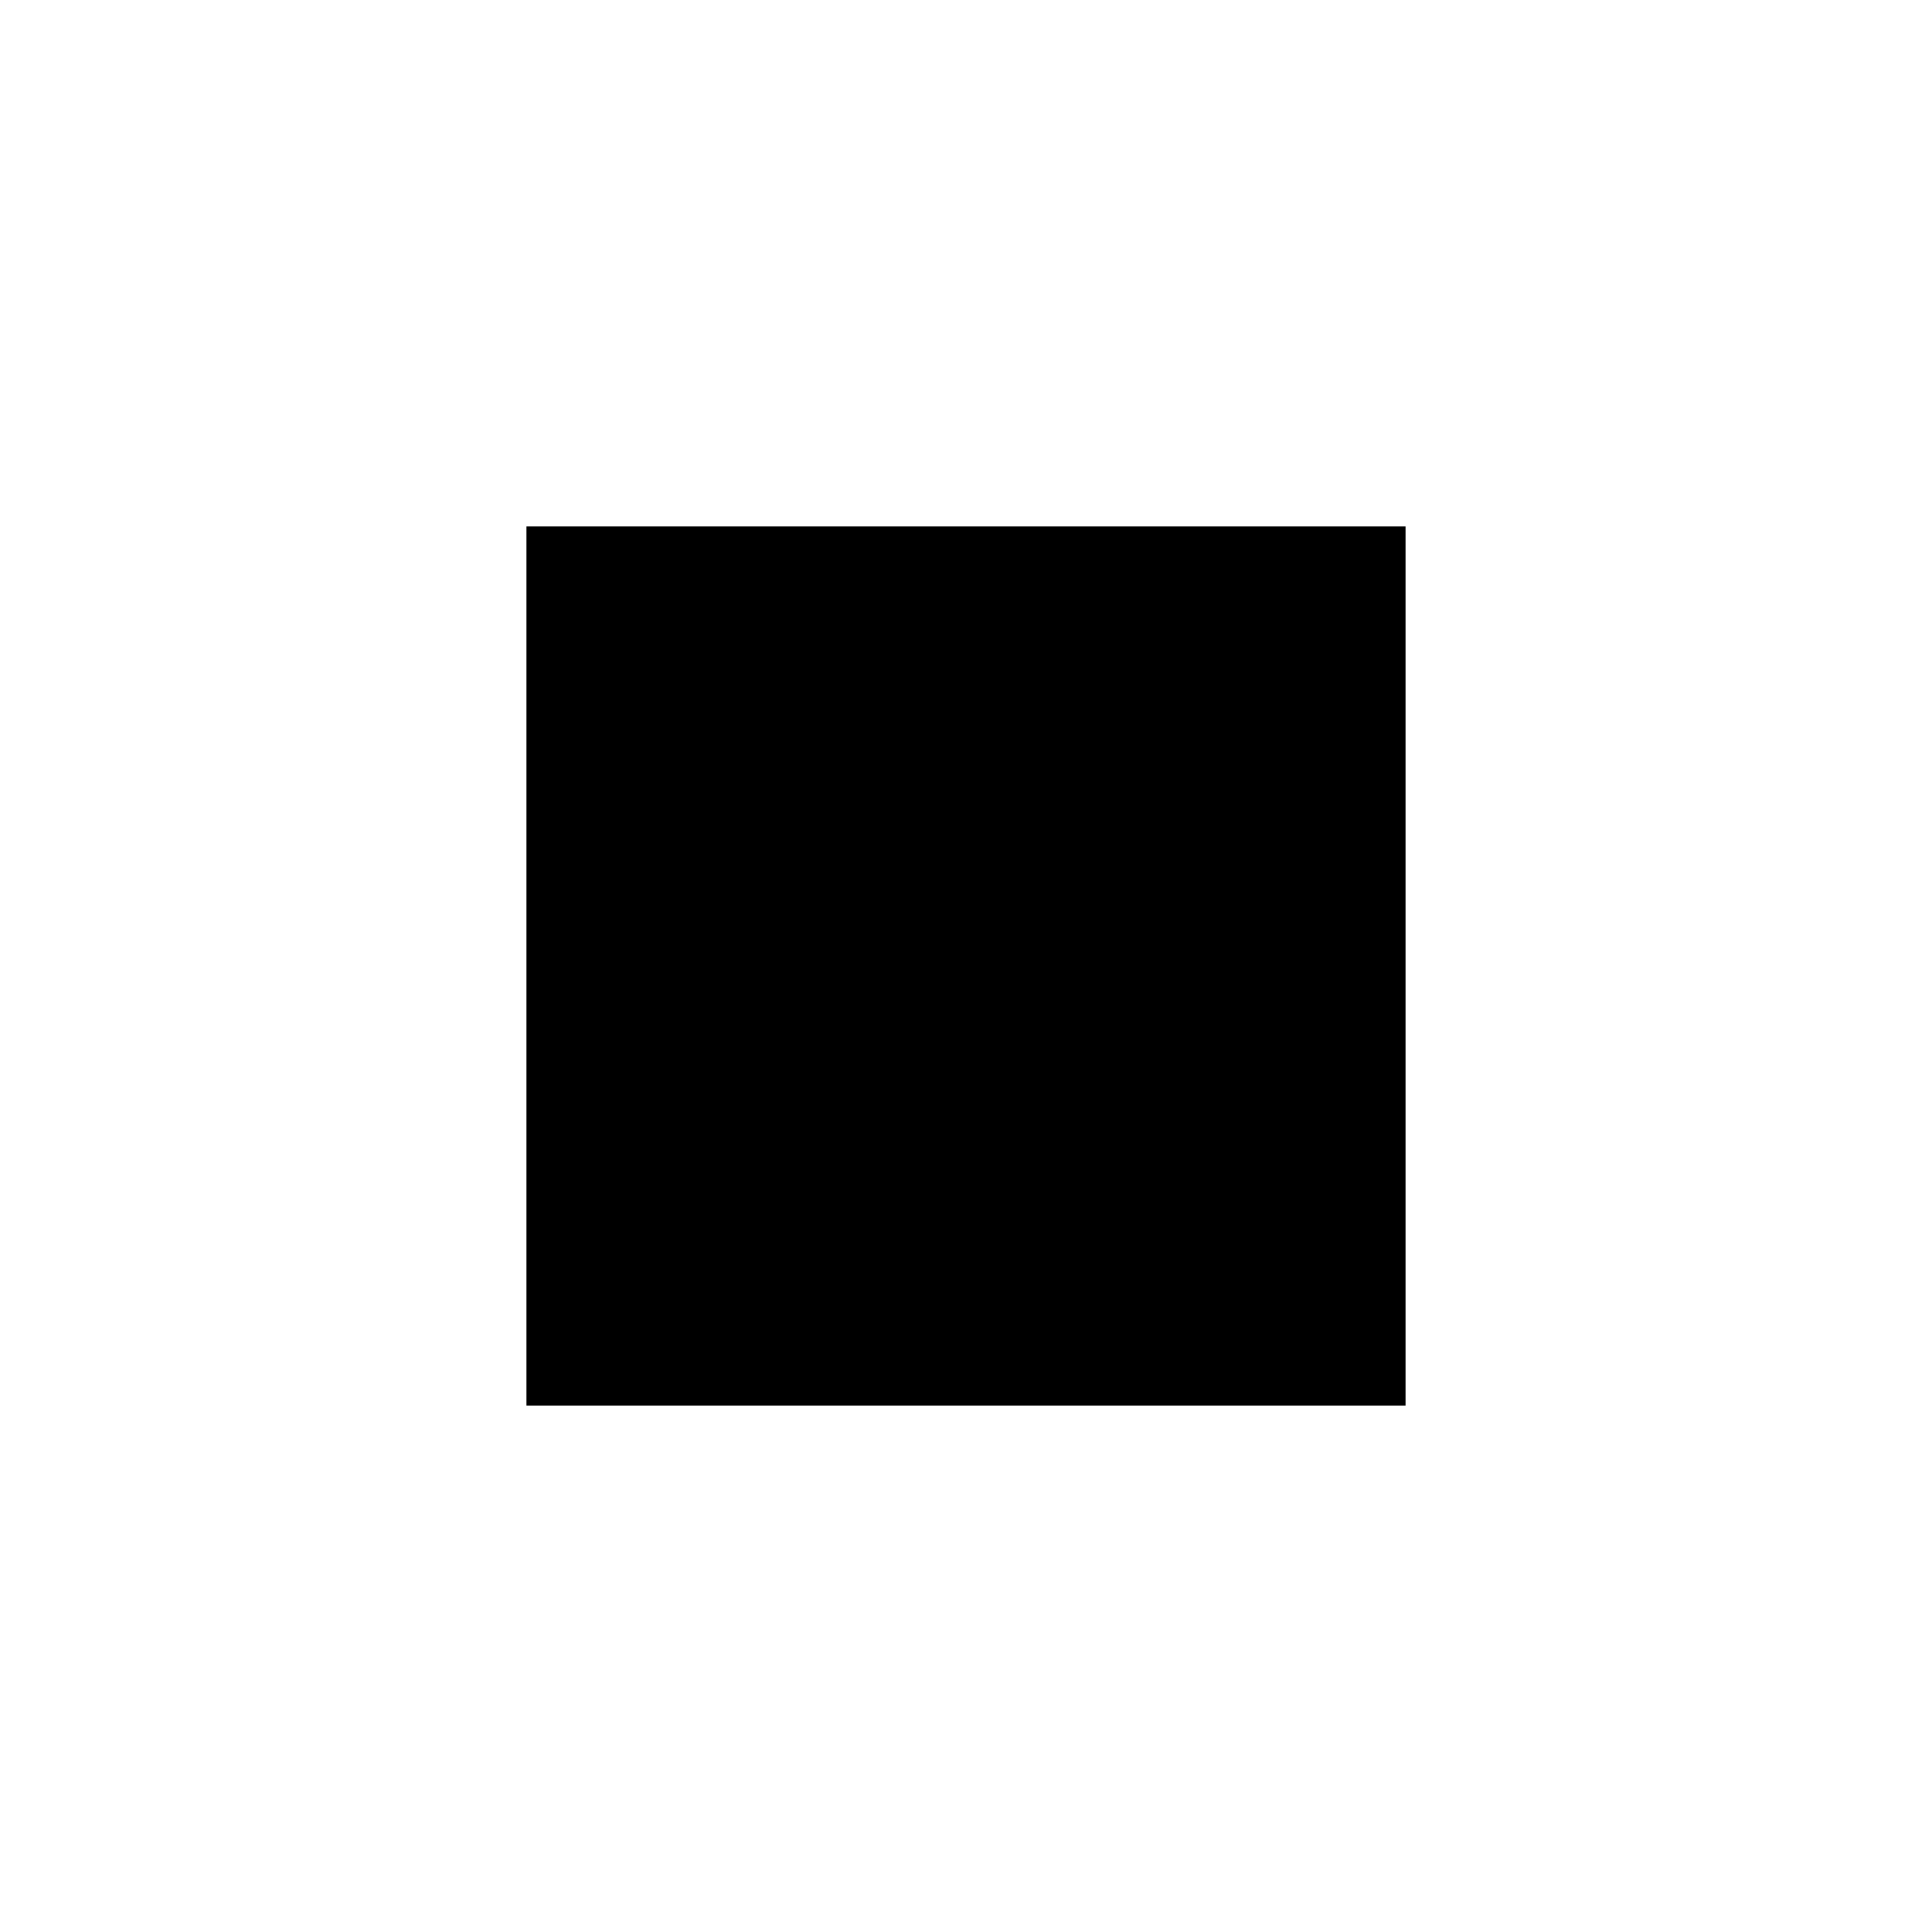
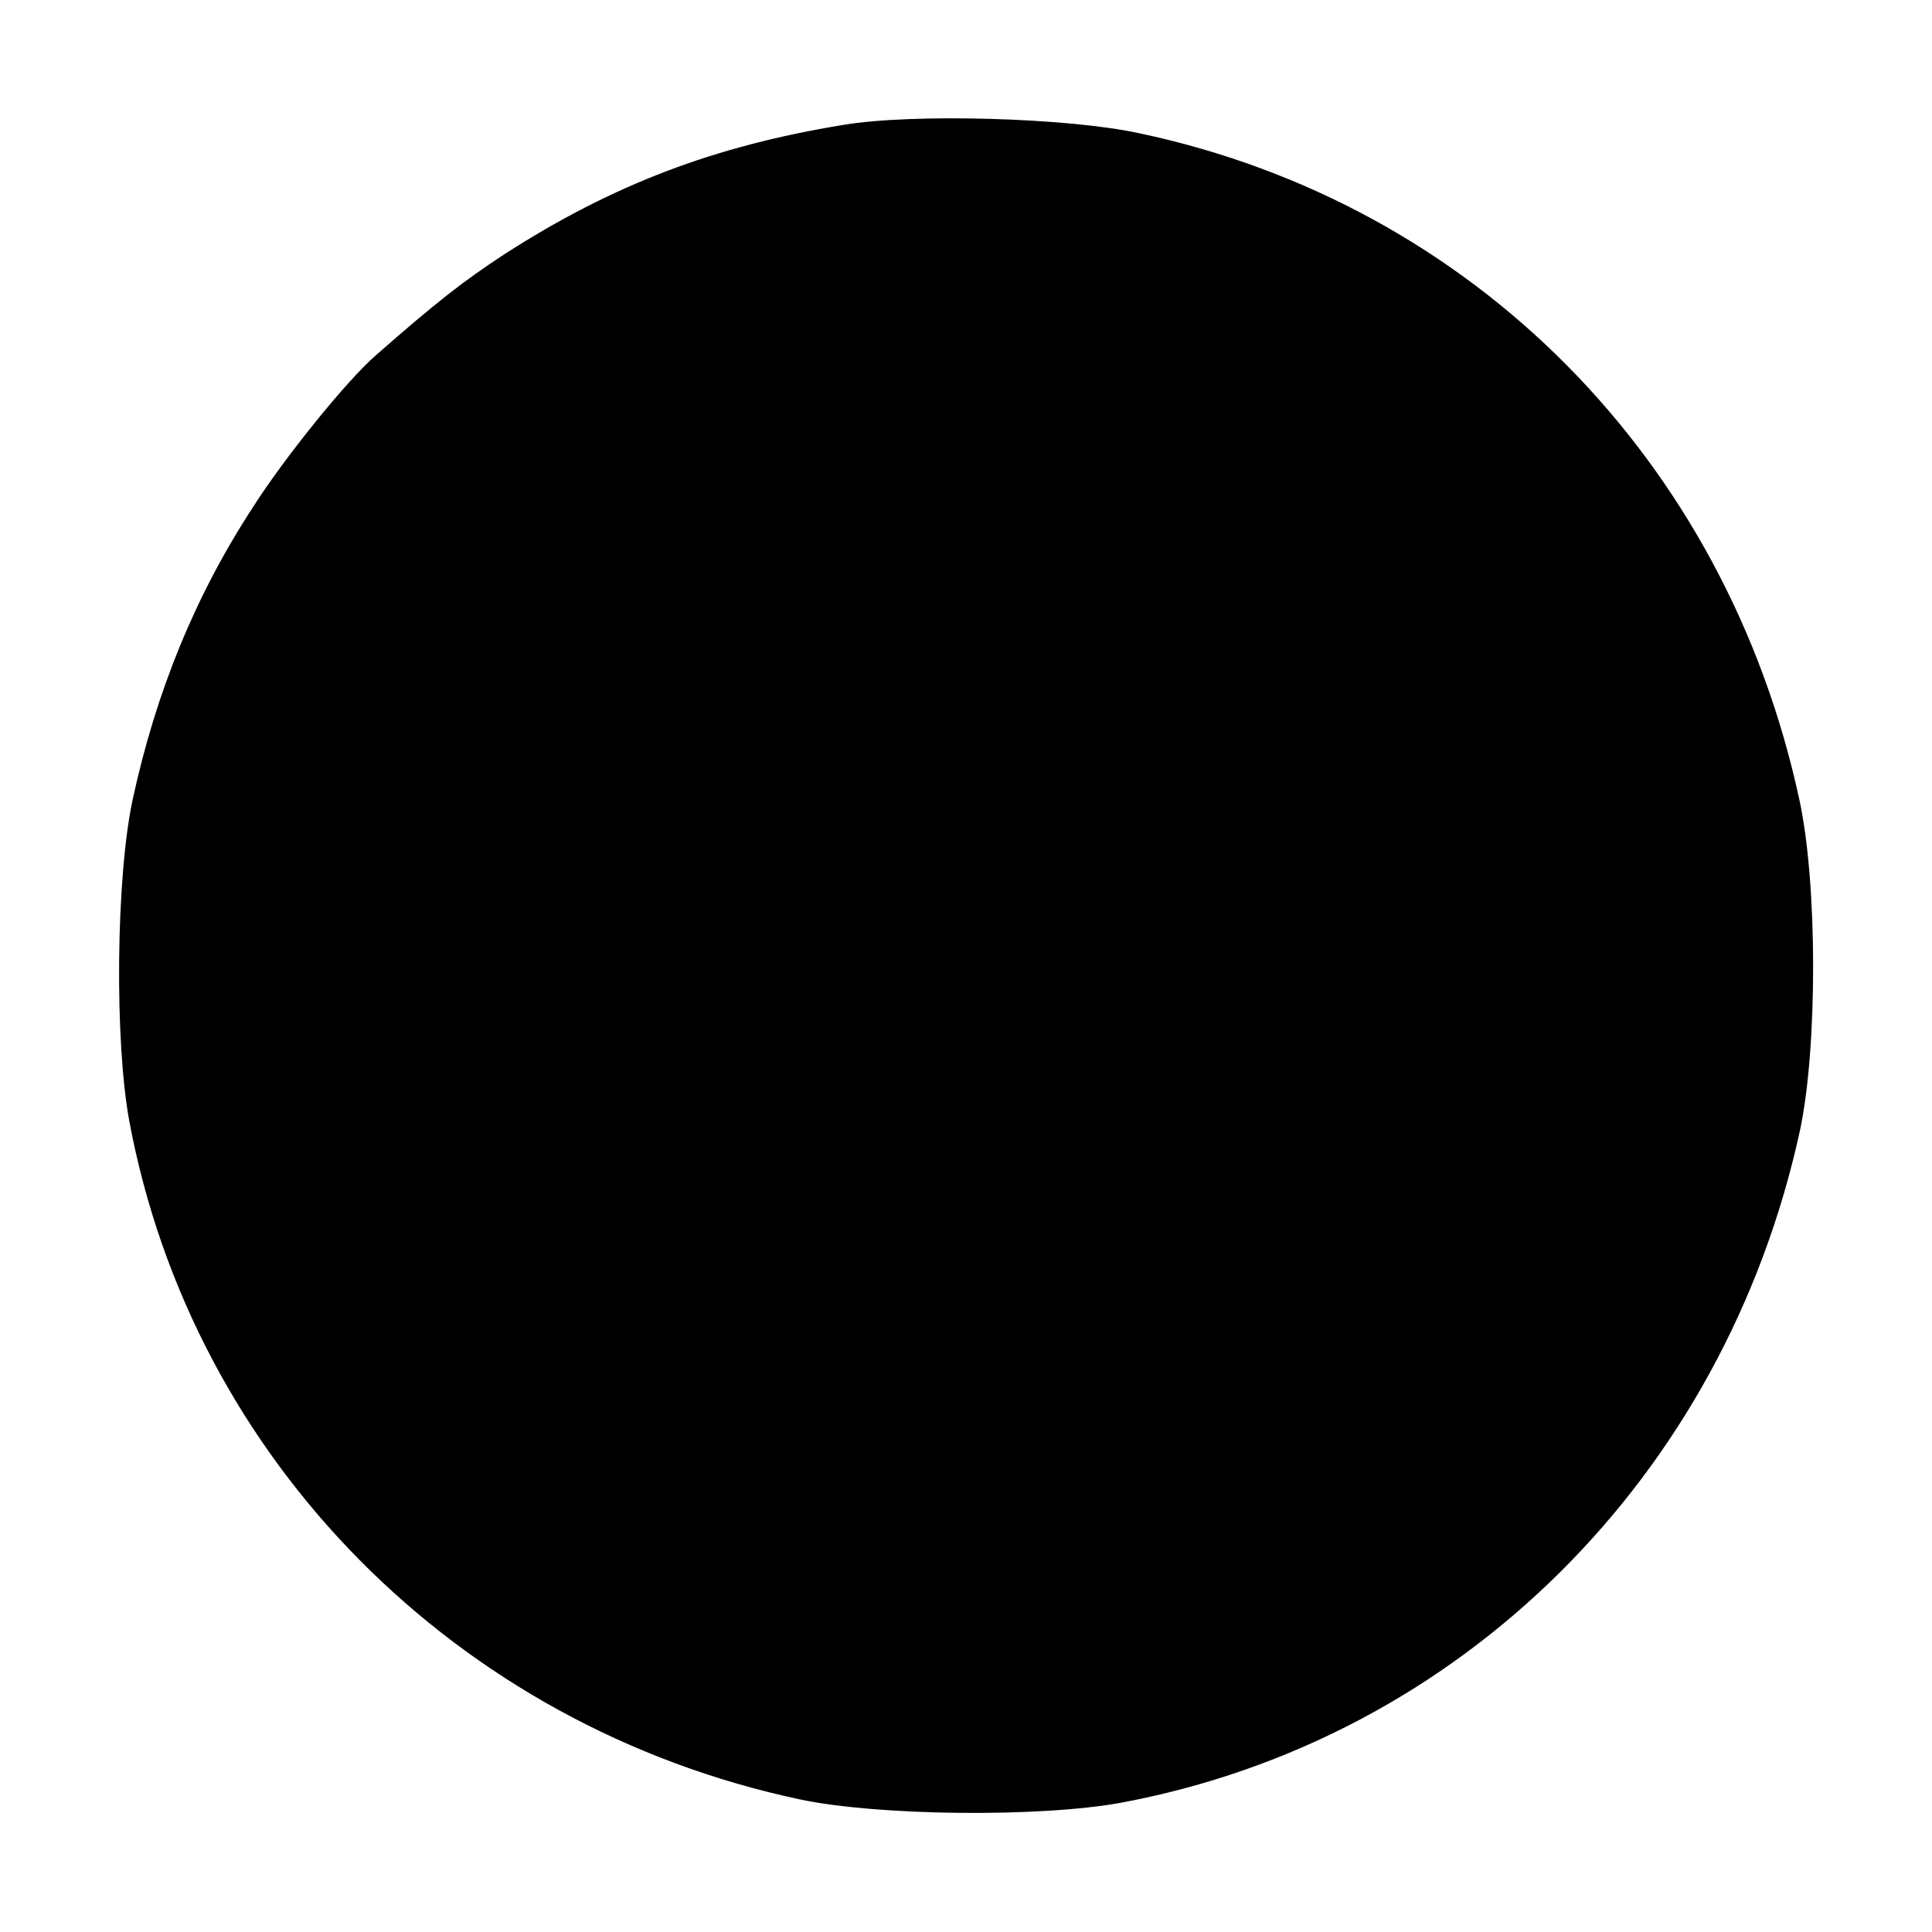
- <svg xmlns="http://www.w3.org/2000/svg" version="1.0" width="400pt" height="400pt" viewBox="0 0 400 400" preserveAspectRatio="xMidYMid meet">
-   <g transform="translate(0,400) scale(0.1,-0.1)" fill="#000000" stroke="none">
-     <path d="M1090 2000 l0 -910 910 0 910 0 0 910 0 910 -910 0 -910 0 0 -910z" />
+ <svg xmlns="http://www.w3.org/2000/svg" version="1.0" width="348pt" height="348pt" viewBox="0 0 348 348" preserveAspectRatio="xMidYMid meet">
+   <g transform="translate(0,348) scale(0.1,-0.1)" fill="#000000" stroke="none">
+     <path d="M1519 3255 c-233 -38 -416 -108 -609 -232 -75 -49 -125 -88 -233 -183 -51 -44 -163 -182 -221 -273 -104 -159 -175 -333 -217 -527 -30 -140 -33 -434 -6 -580 114 -609 588 -1089 1207 -1221 140 -30 434 -33 580 -6 610 114 1086 586 1222 1210 32 149 32 446 -1 597 -132 612 -588 1073 -1189 1200 -128 28 -409 36 -533 15z" />
  </g>
</svg>
